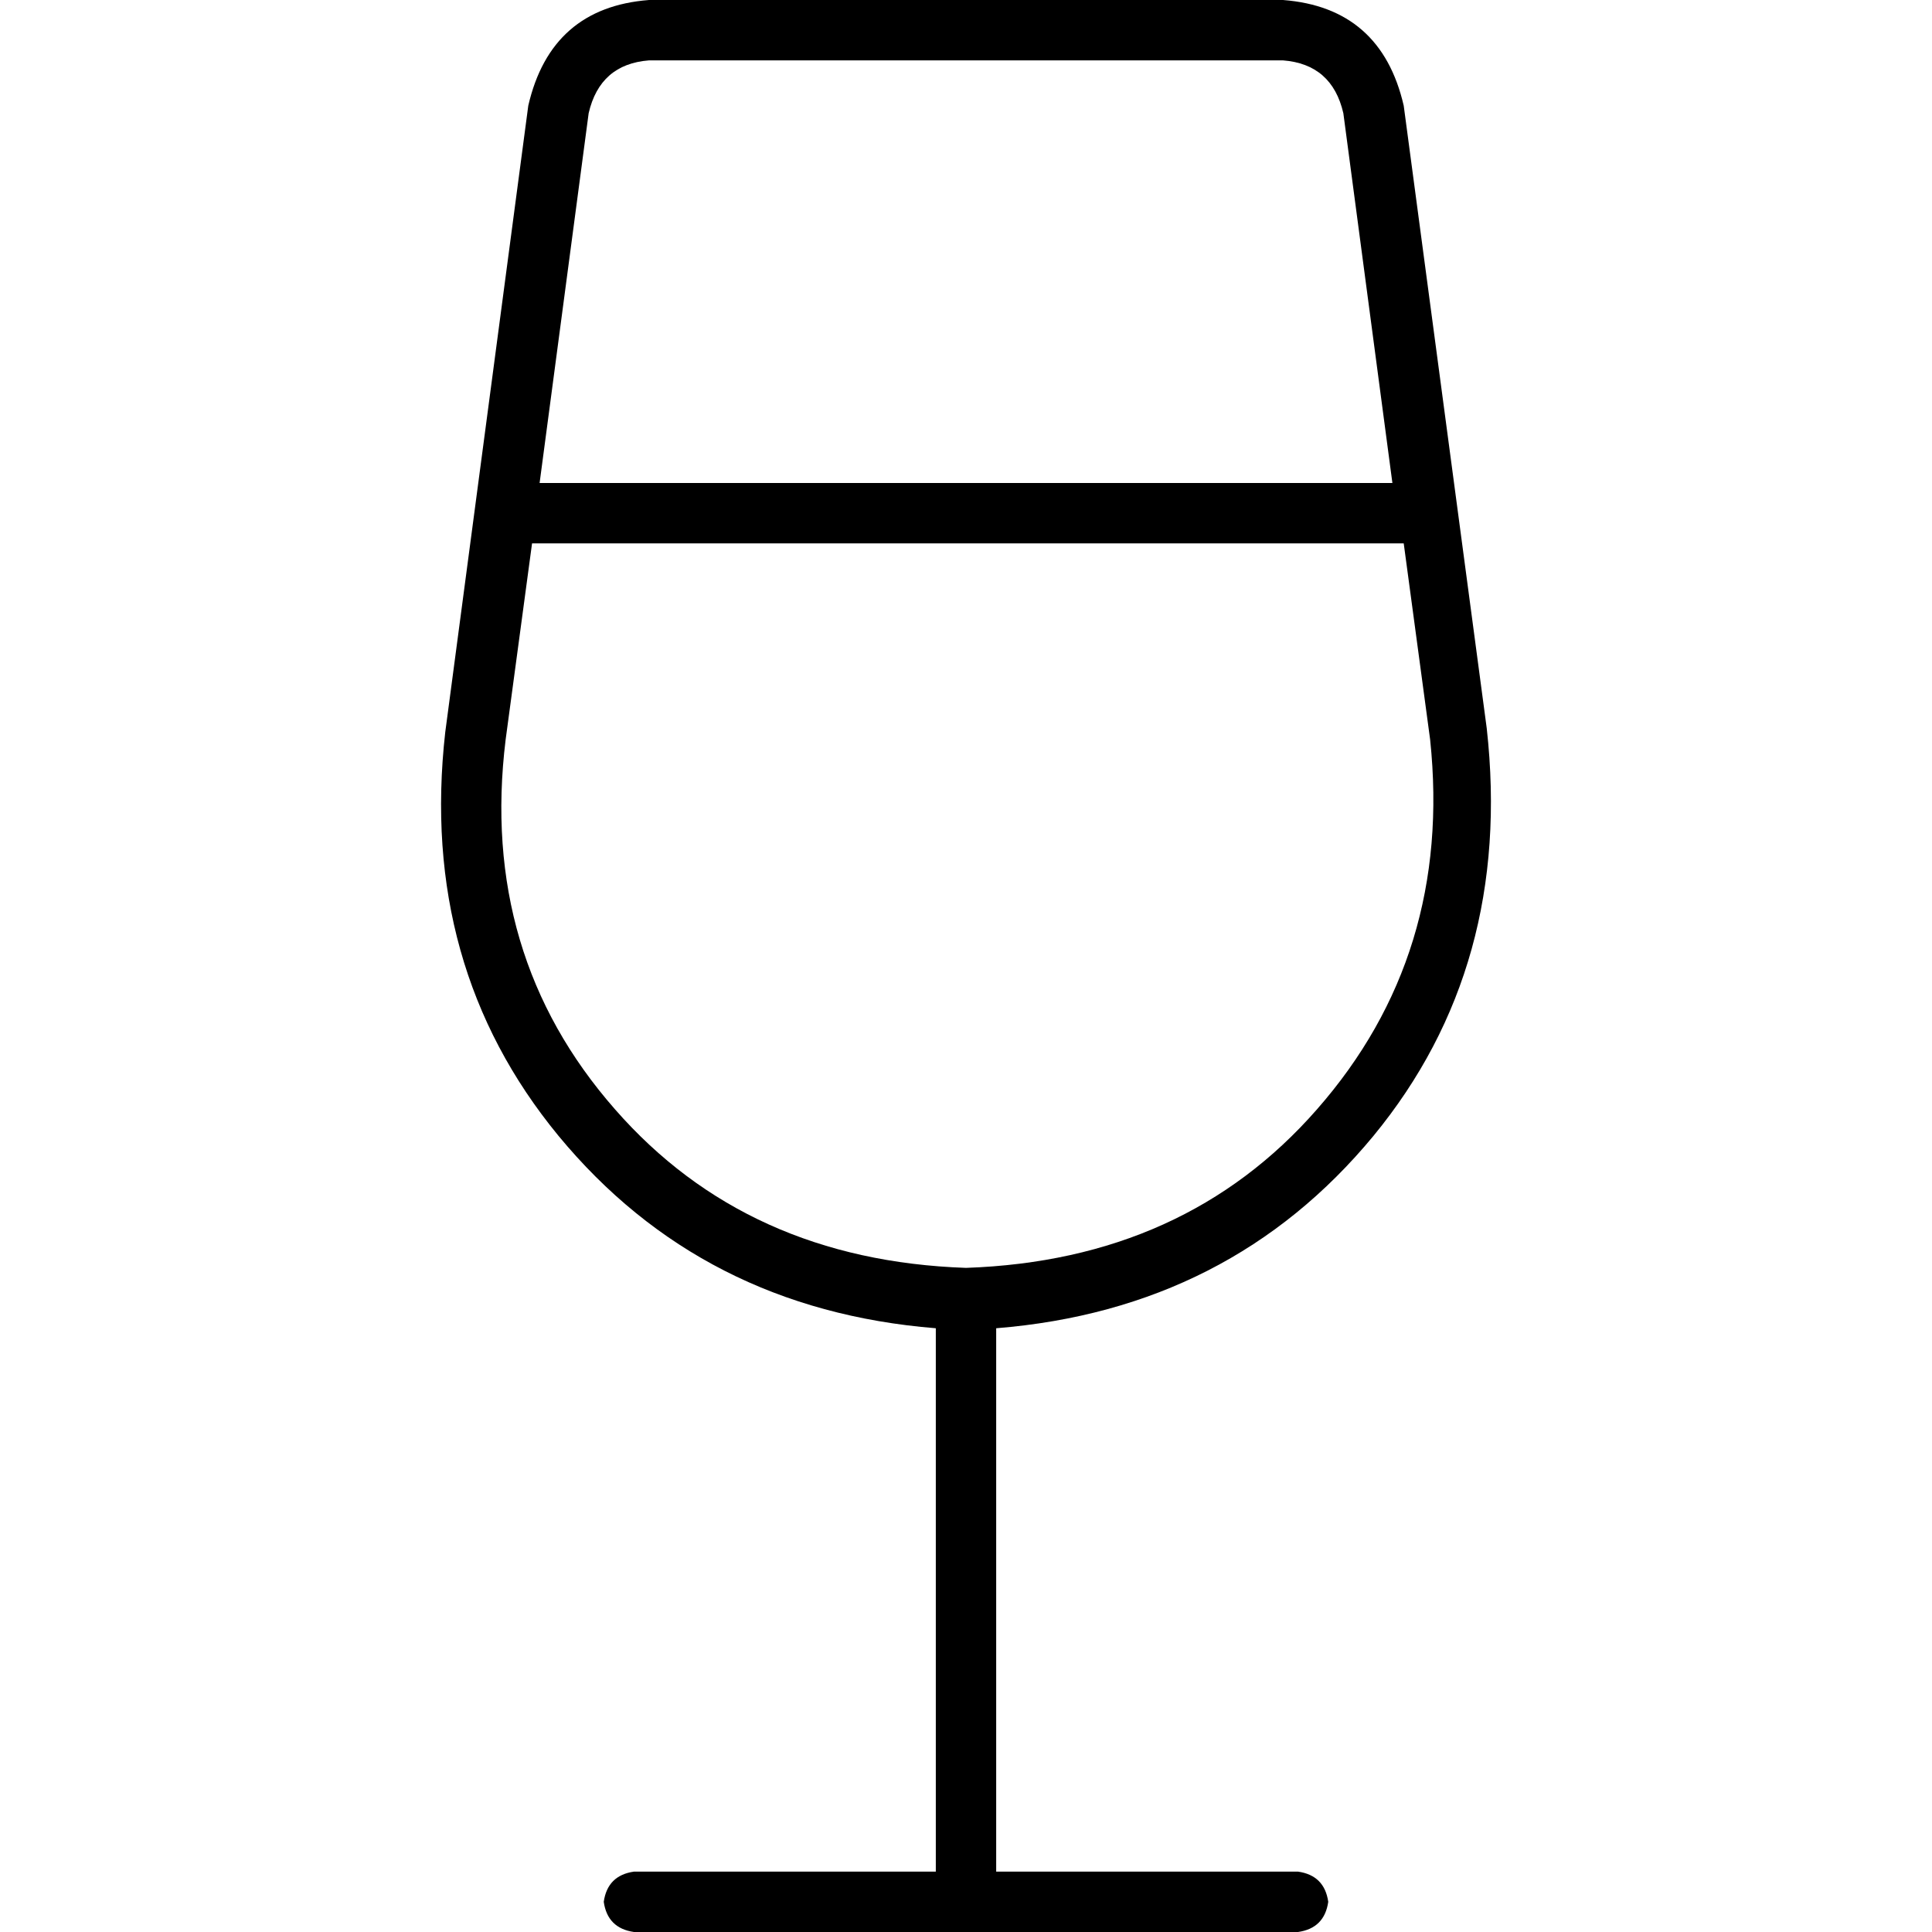
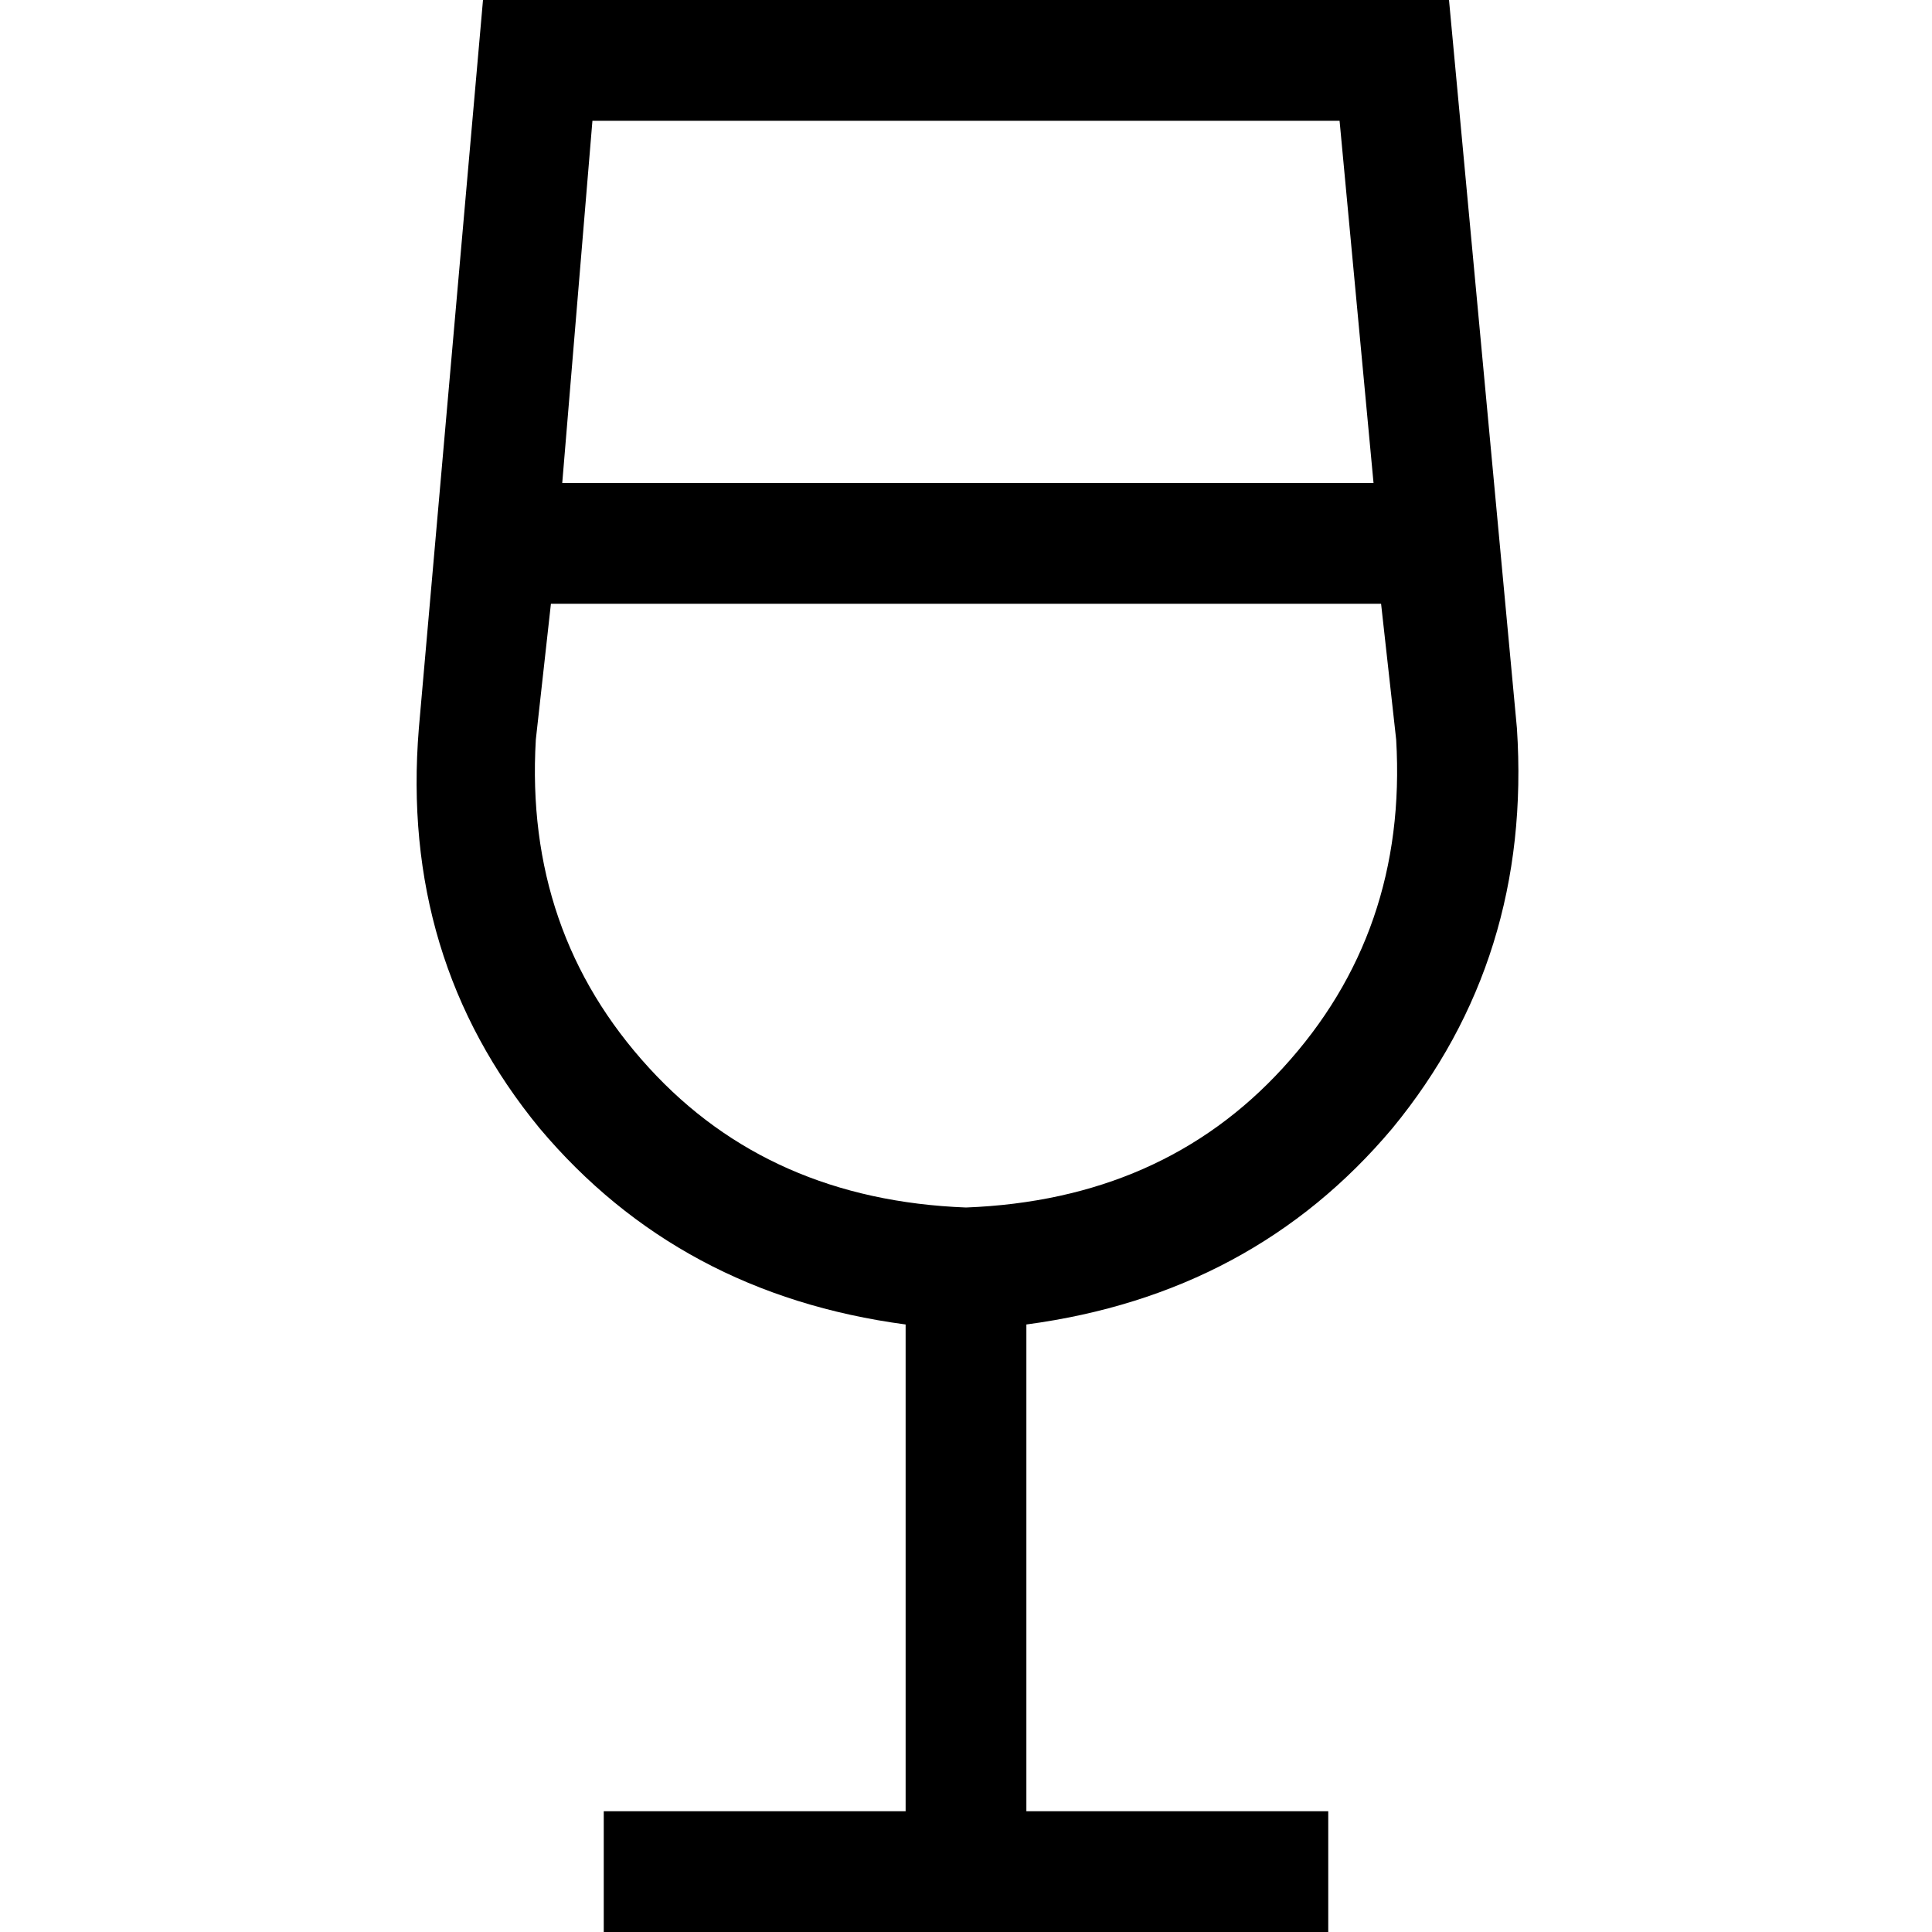
<svg xmlns="http://www.w3.org/2000/svg" height="1em" fill="currentColor" viewBox="0 0 512 512">
-   <path d="M 141 144 L 372 144 L 141 144 L 372 144 L 379 196 L 379 196 Q 385 253 349 294 Q 314 334 256 336 Q 198 334 163 294 Q 127 253 134 196 L 141 144 L 141 144 Z M 143 128 L 156 30 L 143 128 L 156 30 Q 159 17 172 16 L 340 16 L 340 16 Q 353 17 356 30 L 369 128 L 369 128 L 143 128 L 143 128 Z M 140 28 L 118 194 L 140 28 L 118 194 Q 111 256 148 301 Q 186 347 248 352 L 248 496 L 248 496 L 168 496 L 168 496 Q 161 497 160 504 Q 161 511 168 512 L 256 512 L 344 512 Q 351 511 352 504 Q 351 497 344 496 L 264 496 L 264 496 L 264 352 L 264 352 Q 326 347 364 301 Q 401 256 394 193 L 372 28 L 372 28 Q 366 2 340 0 L 172 0 L 172 0 Q 146 2 140 28 L 140 28 Z" />
+   <path d="M 146 160 L 142 196 L 146 160 L 142 196 Q 139 247 172 283 Q 204 318 256 320 Q 308 318 340 283 Q 373 247 370 196 L 366 160 L 366 160 L 146 160 L 146 160 Z M 149 128 L 364 128 L 149 128 L 364 128 L 355 32 L 355 32 L 157 32 L 157 32 L 149 128 L 149 128 Z M 402 193 Q 406 254 369 299 L 369 299 L 369 299 Q 332 343 272 351 L 272 480 L 272 480 L 336 480 L 352 480 L 352 512 L 352 512 L 336 512 L 160 512 L 160 480 L 160 480 L 176 480 L 240 480 L 240 351 L 240 351 Q 180 343 143 299 Q 106 254 111 193 L 128 0 L 128 0 L 384 0 L 384 0 L 402 193 L 402 193 Z" />
</svg>
